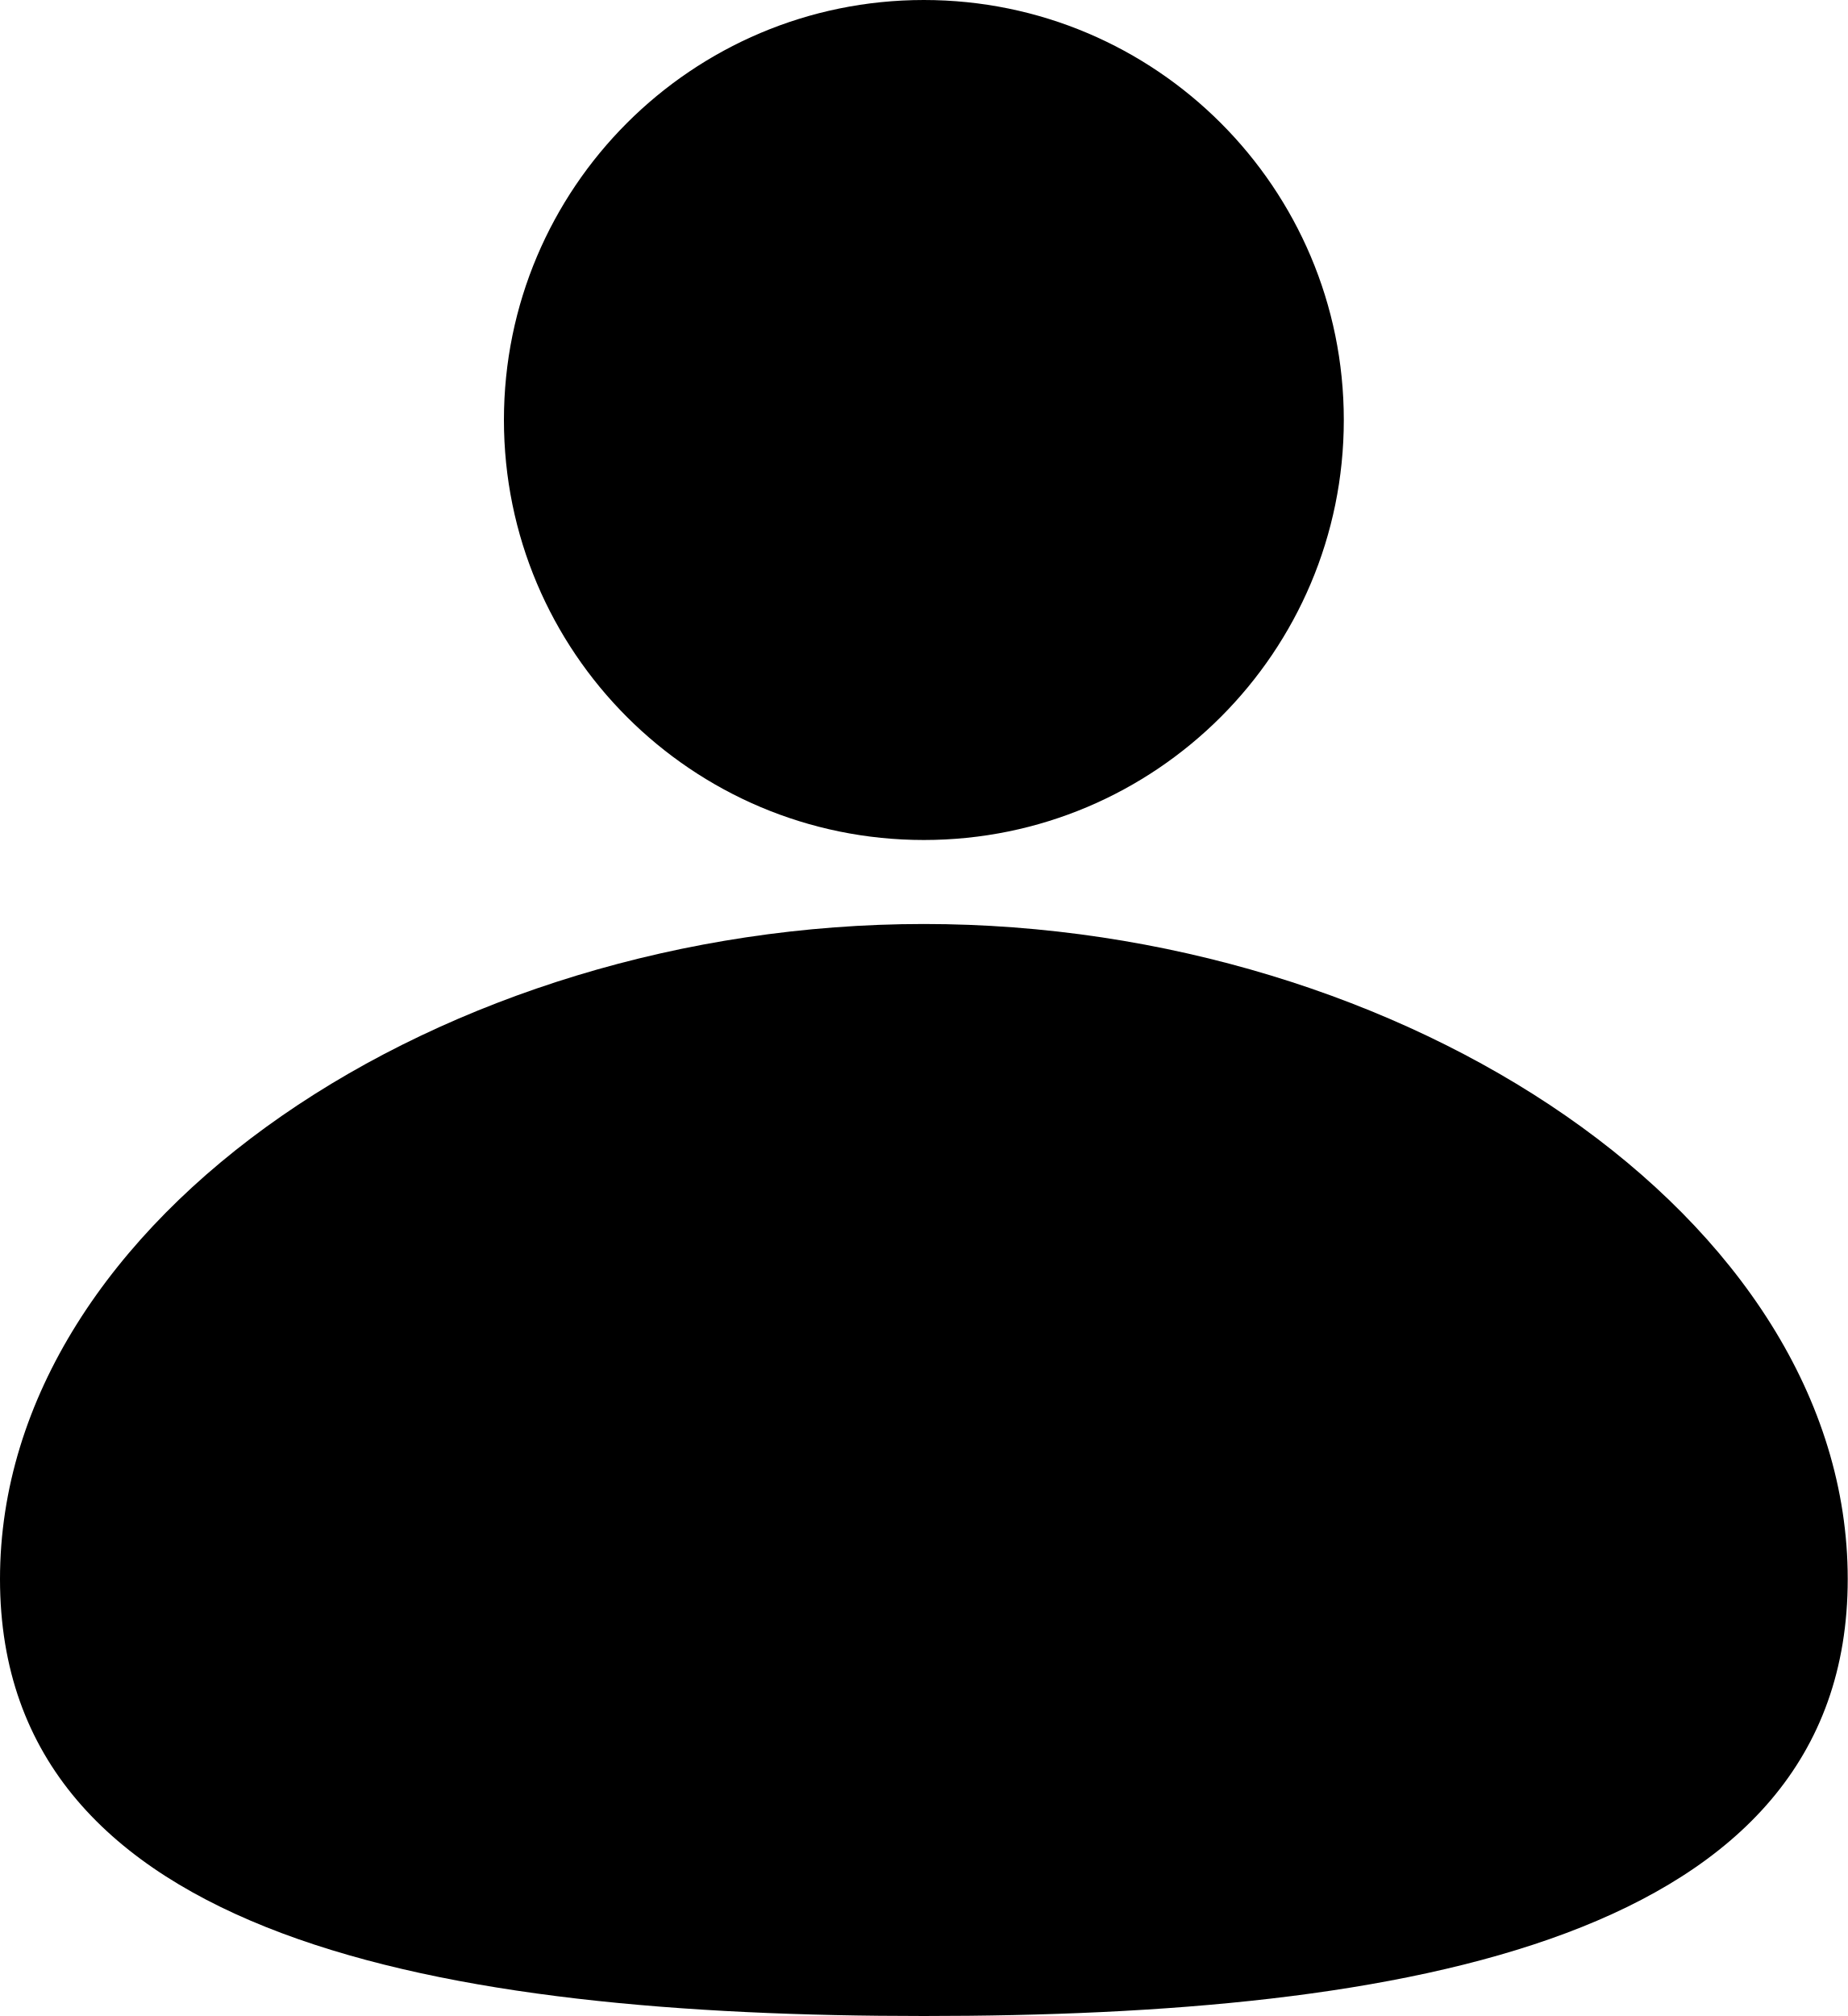
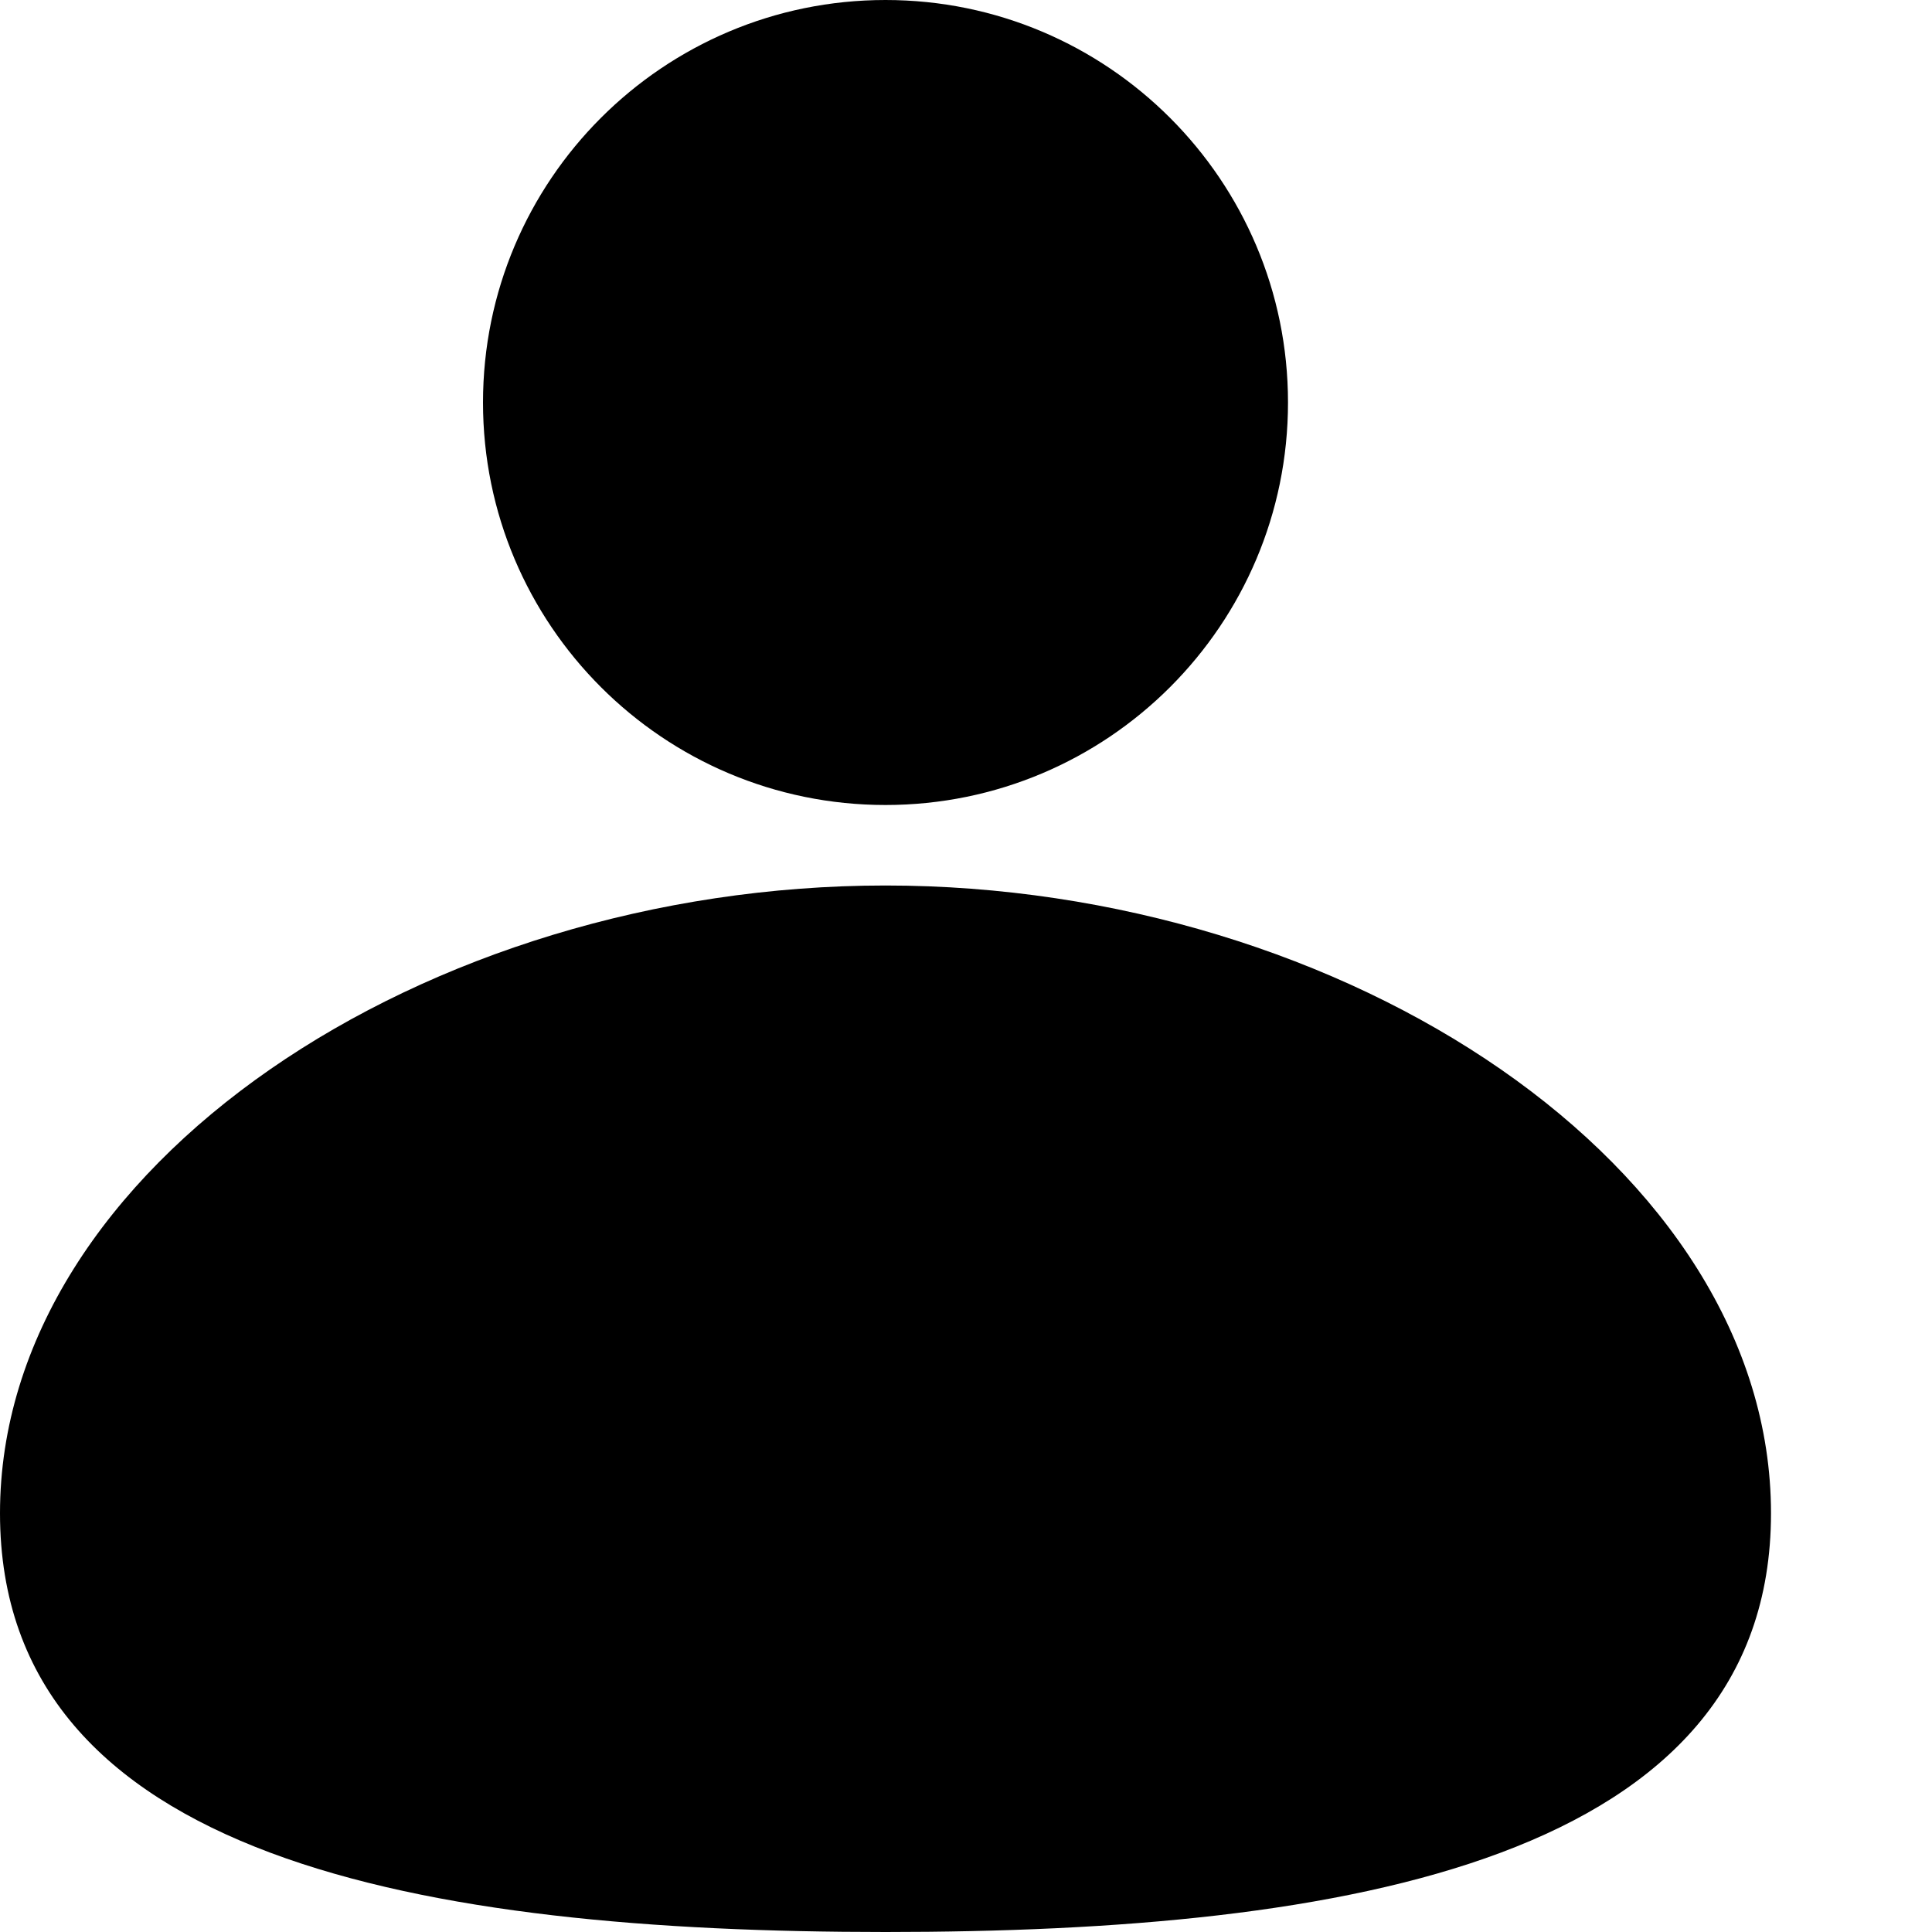
- <svg xmlns="http://www.w3.org/2000/svg" width="22" height="24" viewBox="0 0 22 24" fill="none">
+ <svg xmlns="http://www.w3.org/2000/svg" width="24" height="24" viewBox="0 0 24 24" fill="none">
  <path d="M16 5C16 7.761 13.761 10 11 10C8.239 10 6 7.761 6 5C6 2.239 8.239 0 11 0C13.761 0 16 2.239 16 5Z" fill="black" />
  <path d="M22 18.798C22 23.105 16.718 24 11 24C5.282 24 0 23.105 0 18.798C0 14.491 5.282 11 11 11C16.718 11 22 14.491 22 18.798Z" fill="black" />
</svg>
